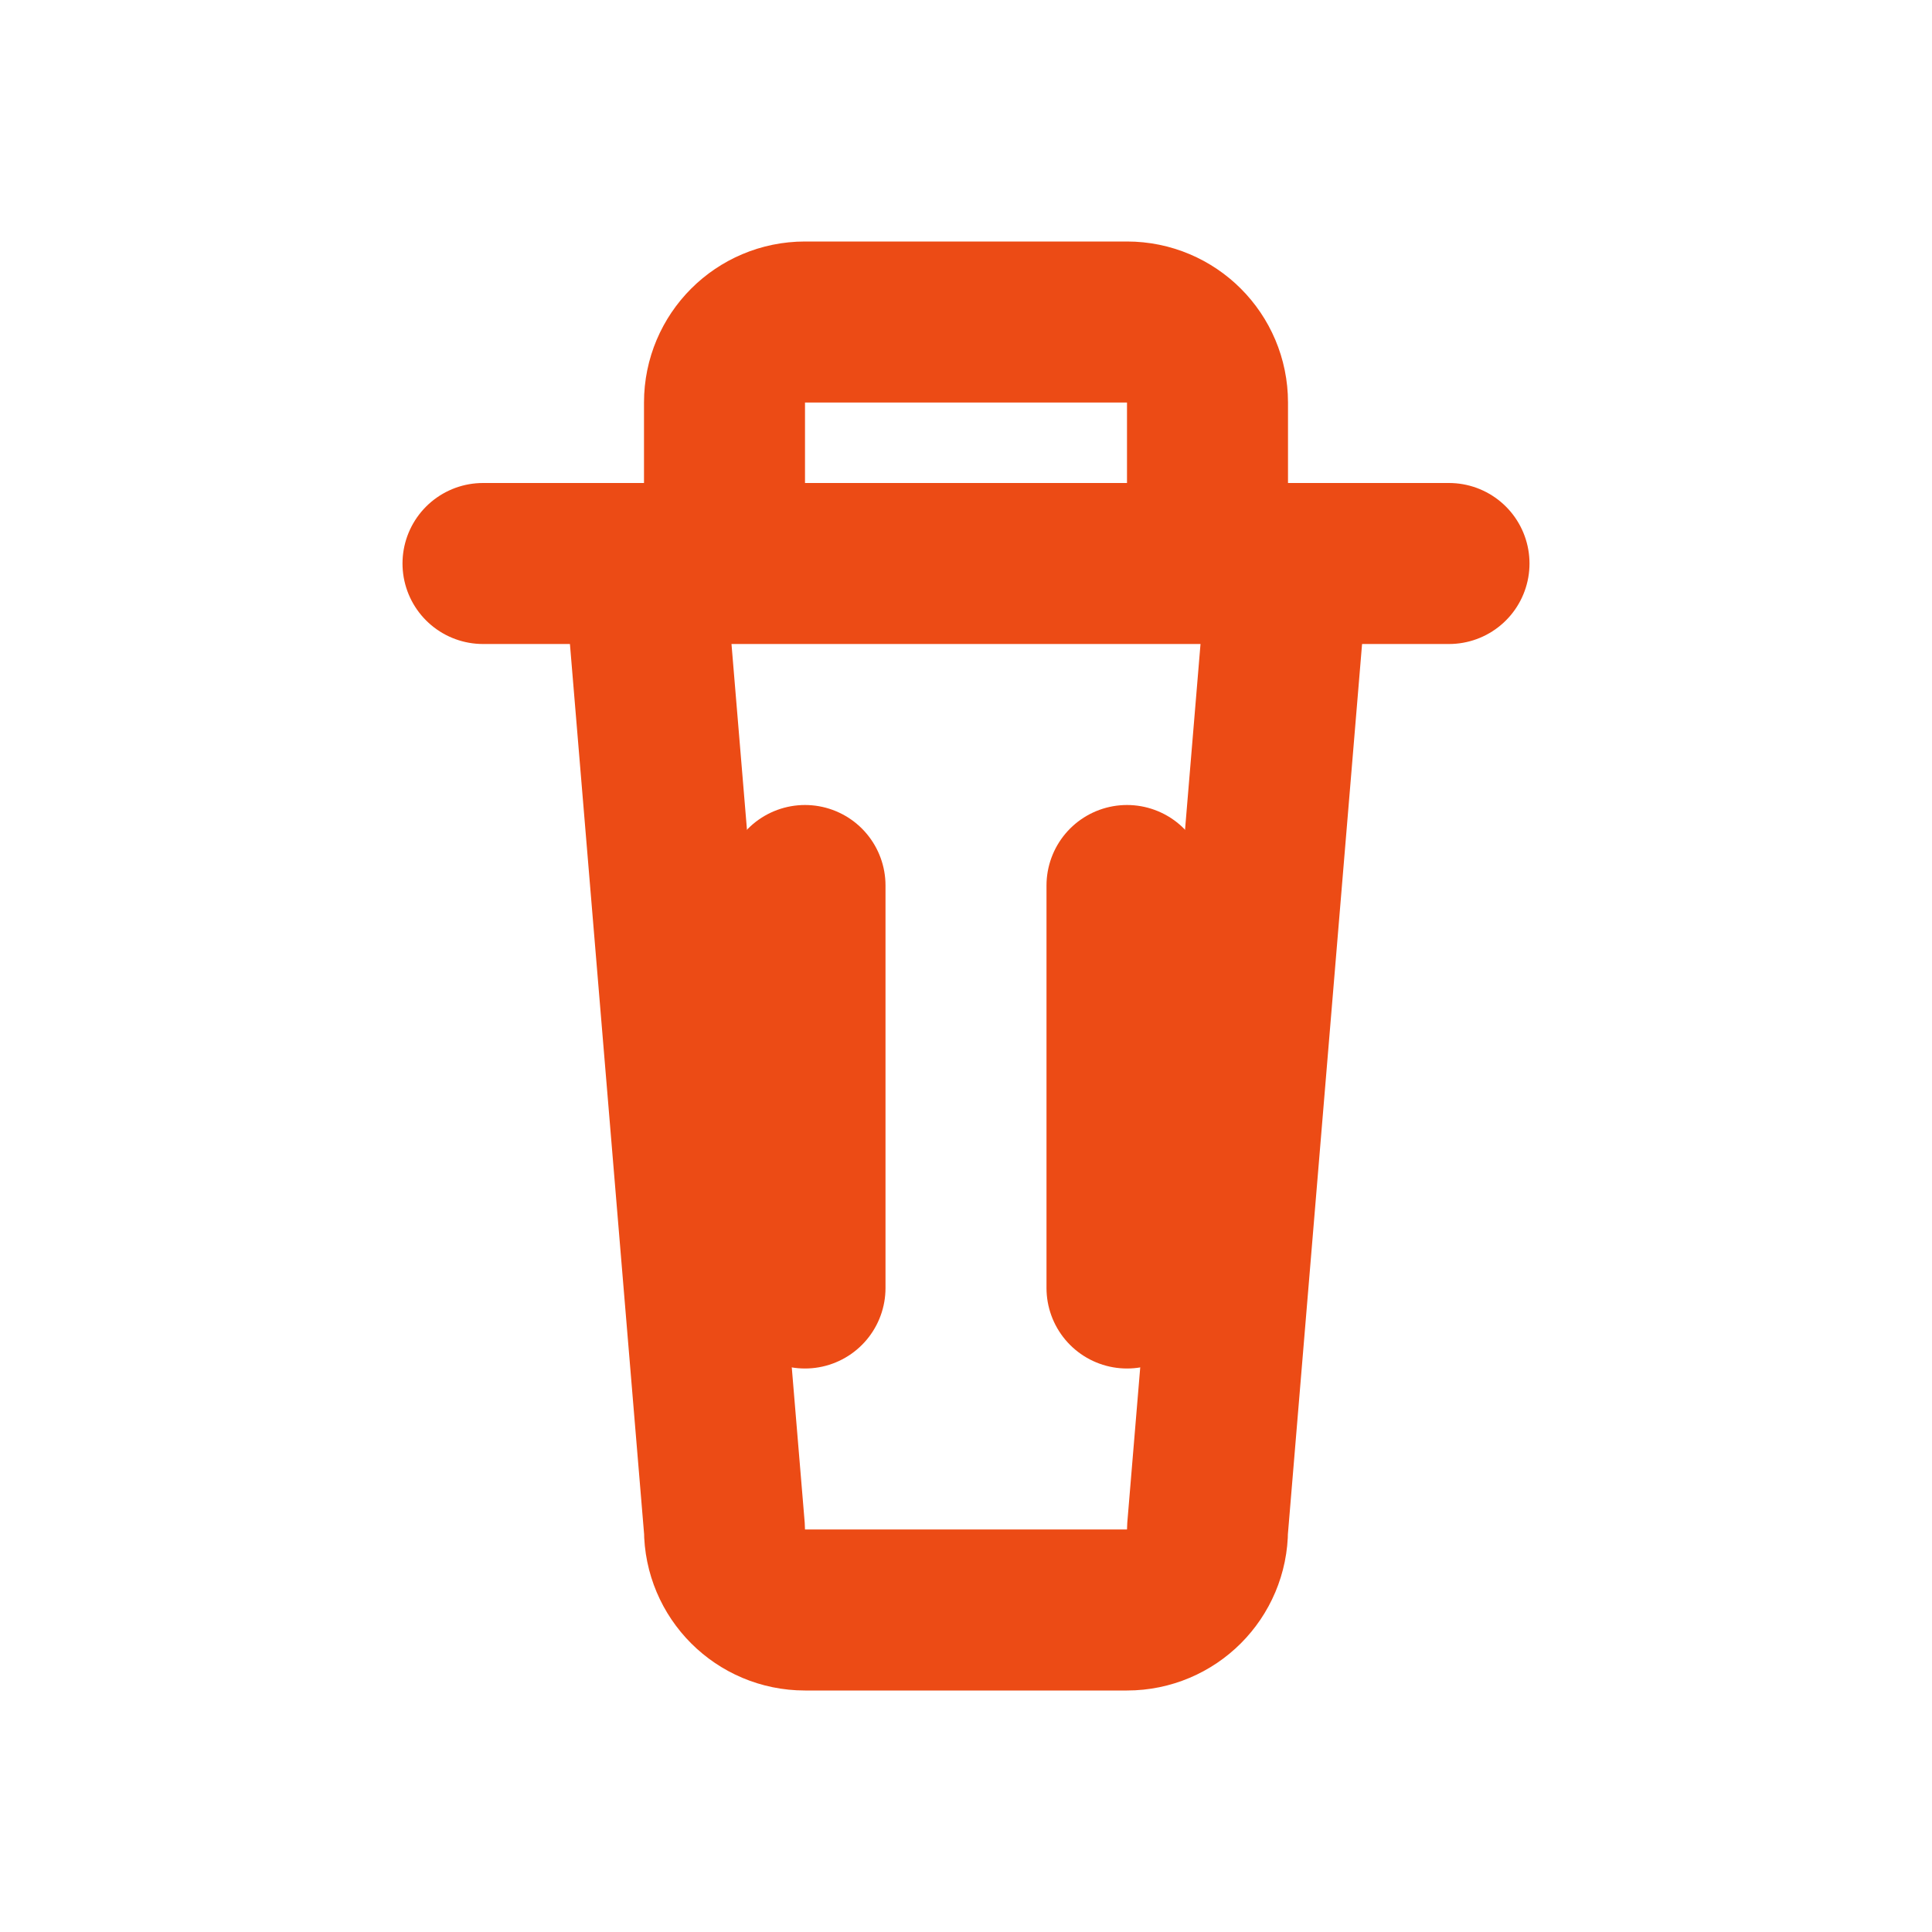
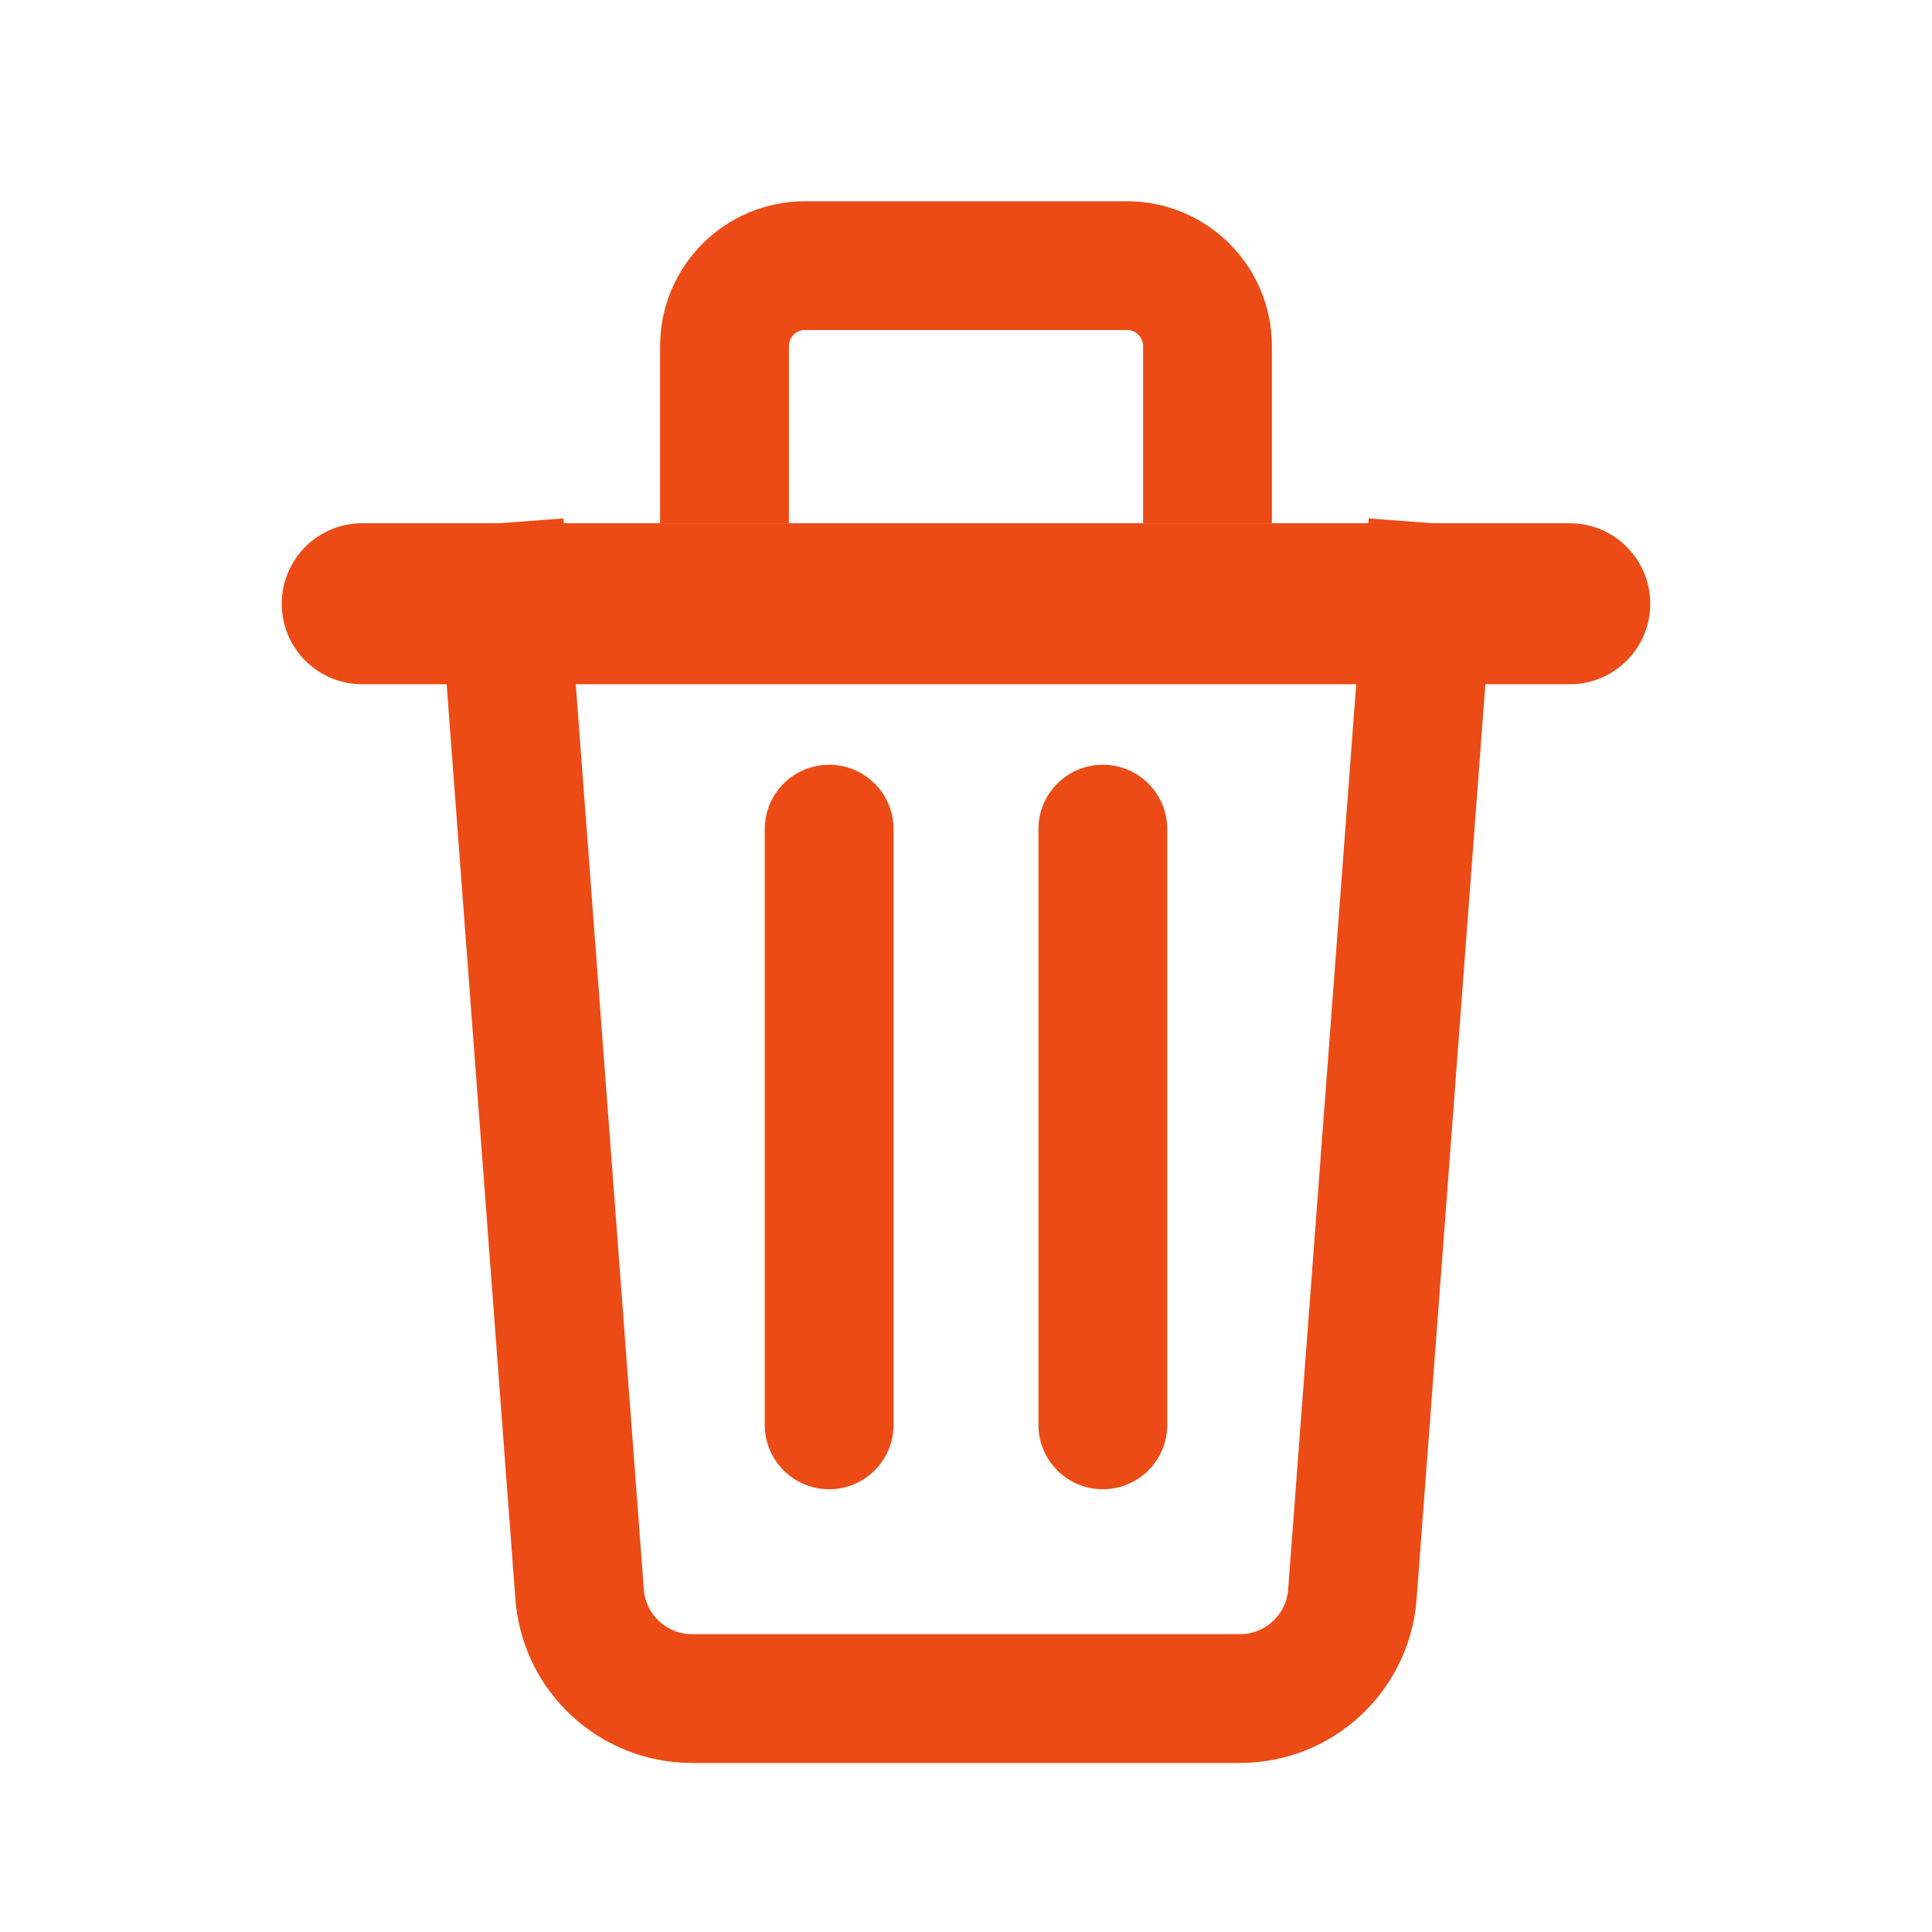
- <svg xmlns="http://www.w3.org/2000/svg" width="24" height="24" viewBox="0 0 24 24" fill="none" stroke="#EC4B15" stroke-width="2" stroke-linecap="round" stroke-linejoin="round">
-   <line x1="6" y1="7" x2="18" y2="7" />
-   <path d="M9 7V5a1 1 0 0 1 1-1h4a1 1 0 0 1 1 1v2" />
-   <path d="M8 7l1 12a1 1 0 0 0 1 1h4a1 1 0 0 0 1-1l1-12" />
-   <line x1="10" y1="11" x2="10" y2="16" />
-   <line x1="14" y1="11" x2="14" y2="16" />
+ <svg xmlns="http://www.w3.org/2000/svg" width="24" height="24" viewBox="0 0 24 24">
+   <rect x="3.5" y="6.5" width="17" height="2" rx="1" fill="#EC4B15" />
+   <rect x="9.5" y="9.5" width="1.6" height="9" rx="0.8" fill="#EC4B15" />
+   <rect x="12.9" y="9.5" width="1.6" height="9" rx="0.8" fill="#EC4B15" />
+   <path d="M9 6.5V4.3a1 1 0 0 1 1-1h4a1 1 0 0 1 1 1v2.2" fill="none" stroke="#EC4B15" stroke-width="1.6" />
+   <path d="M6.2 6.5l1 13.3a1.4 1.4 0 0 0 1.4 1.3h6.8a1.4 1.4 0 0 0 1.4-1.3l1-13.3" fill="none" stroke="#EC4B15" stroke-width="1.6" />
</svg>
